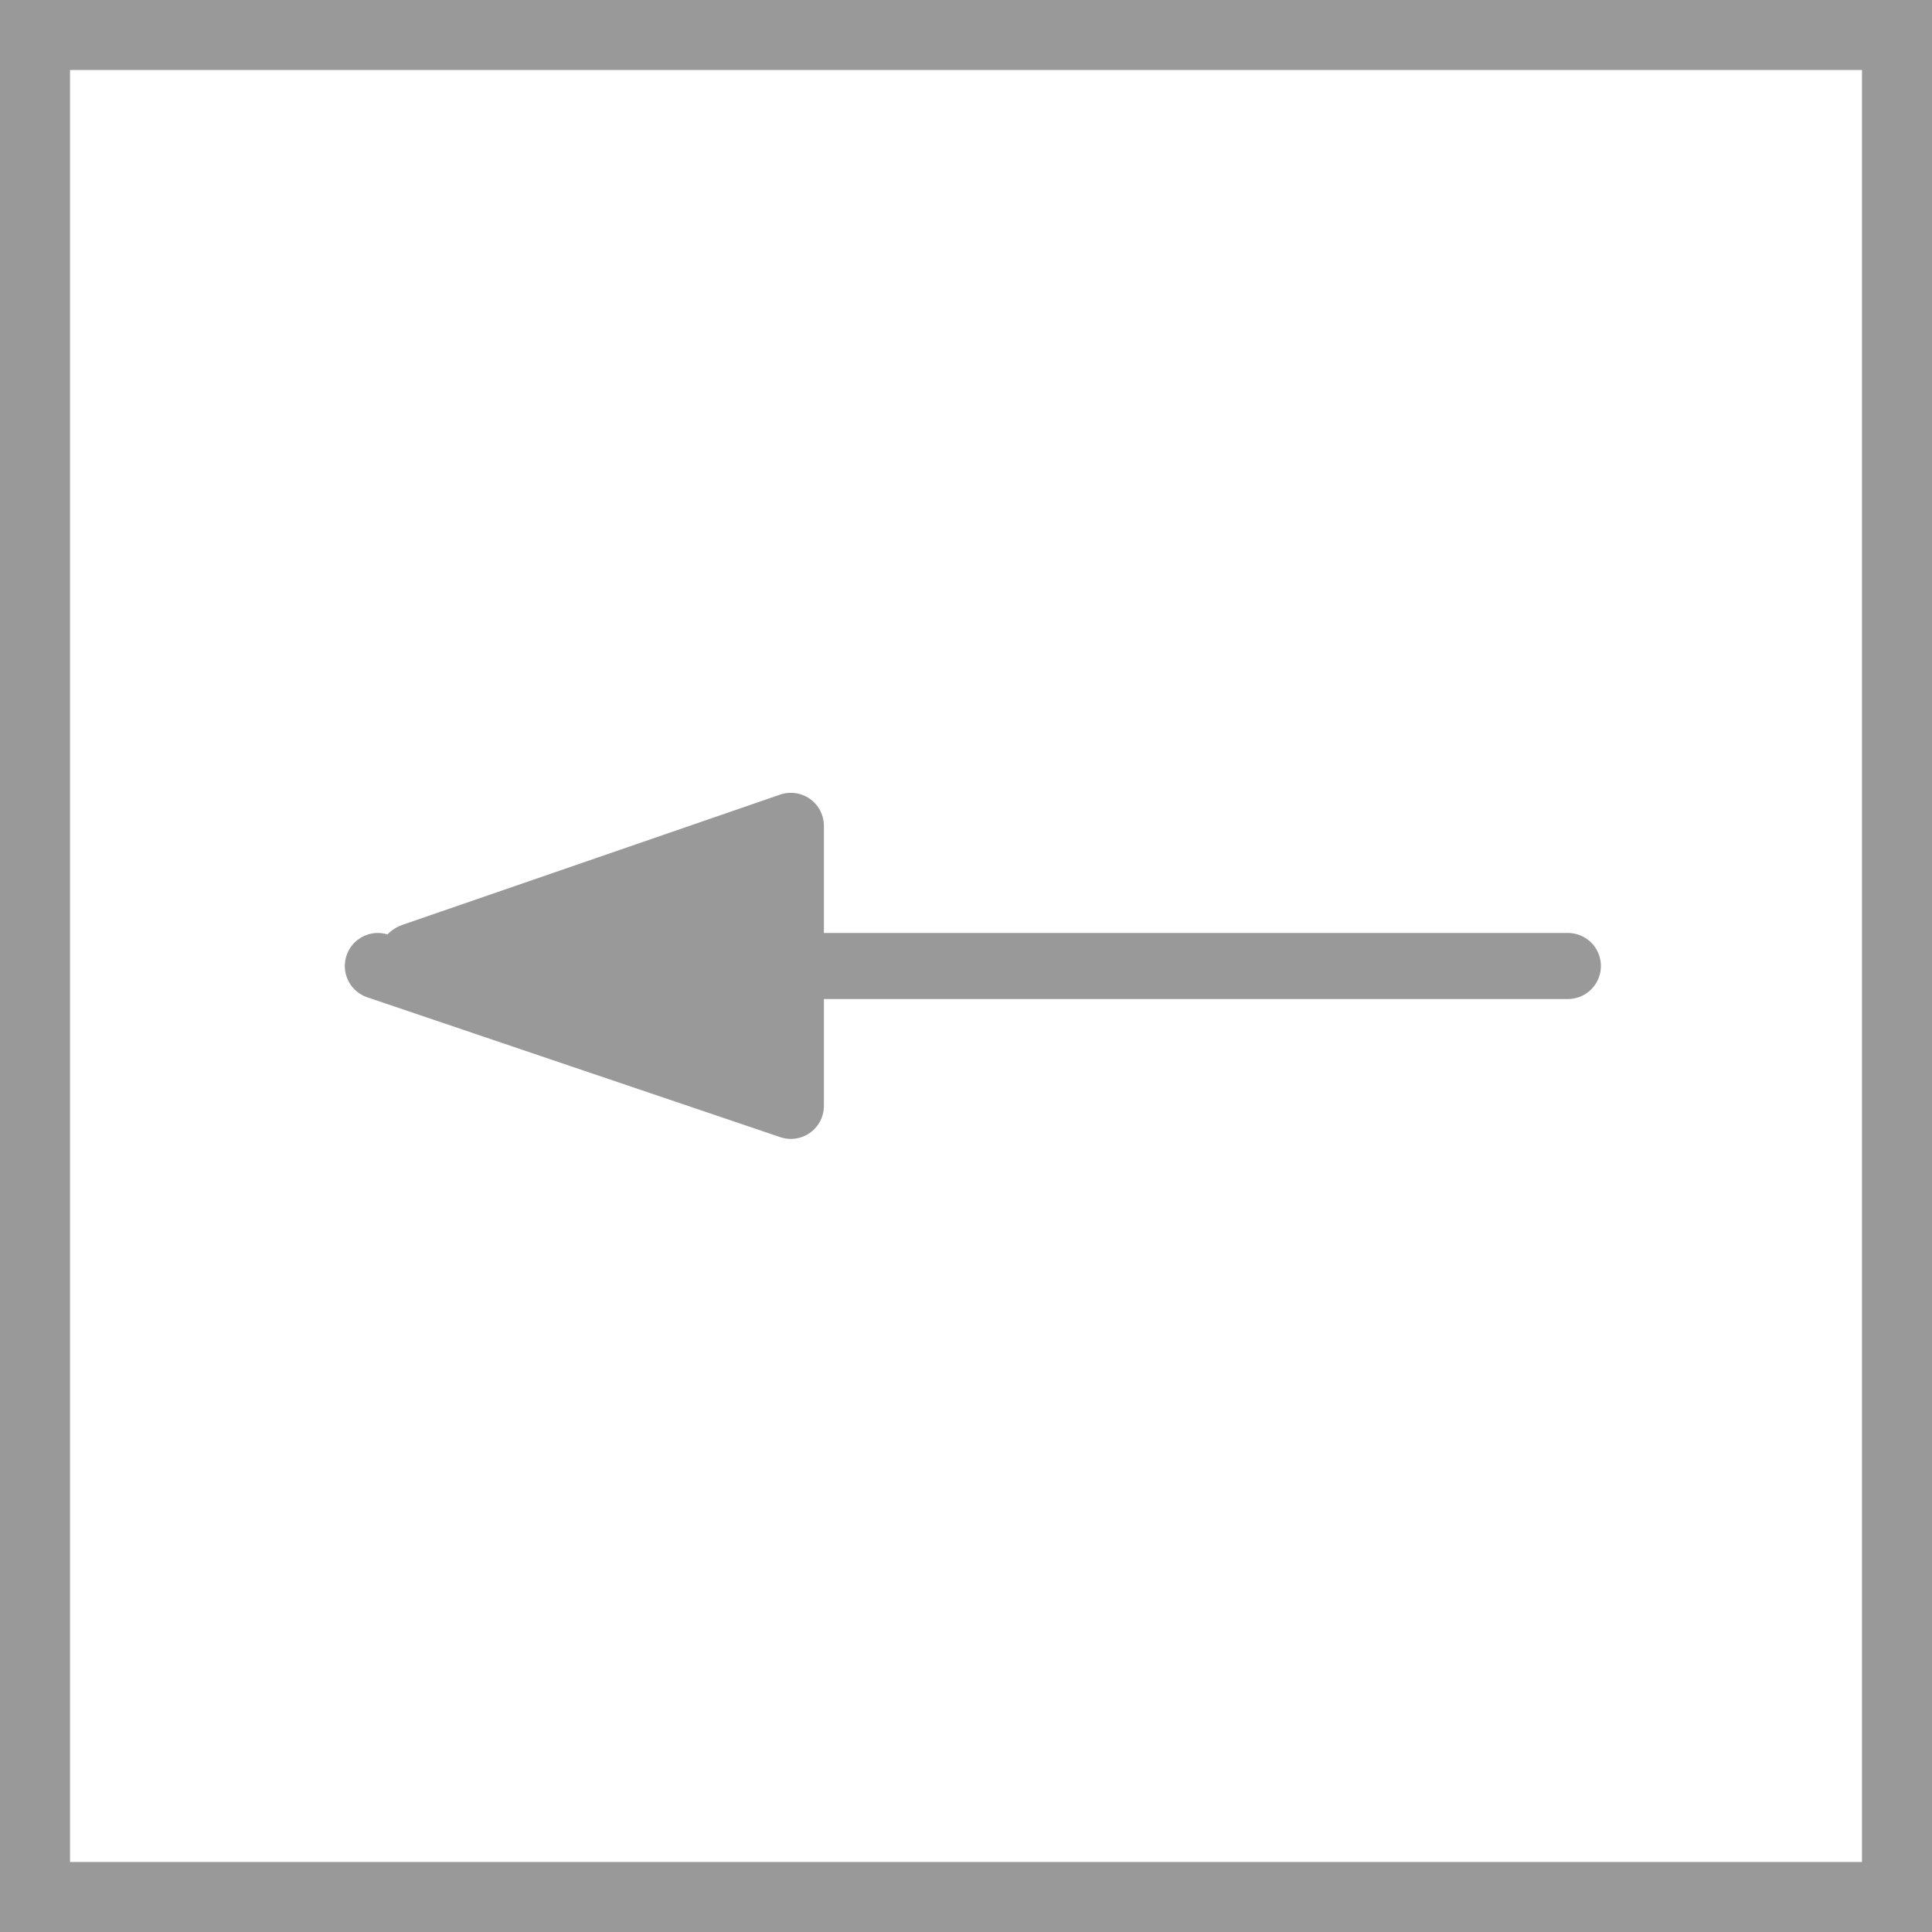
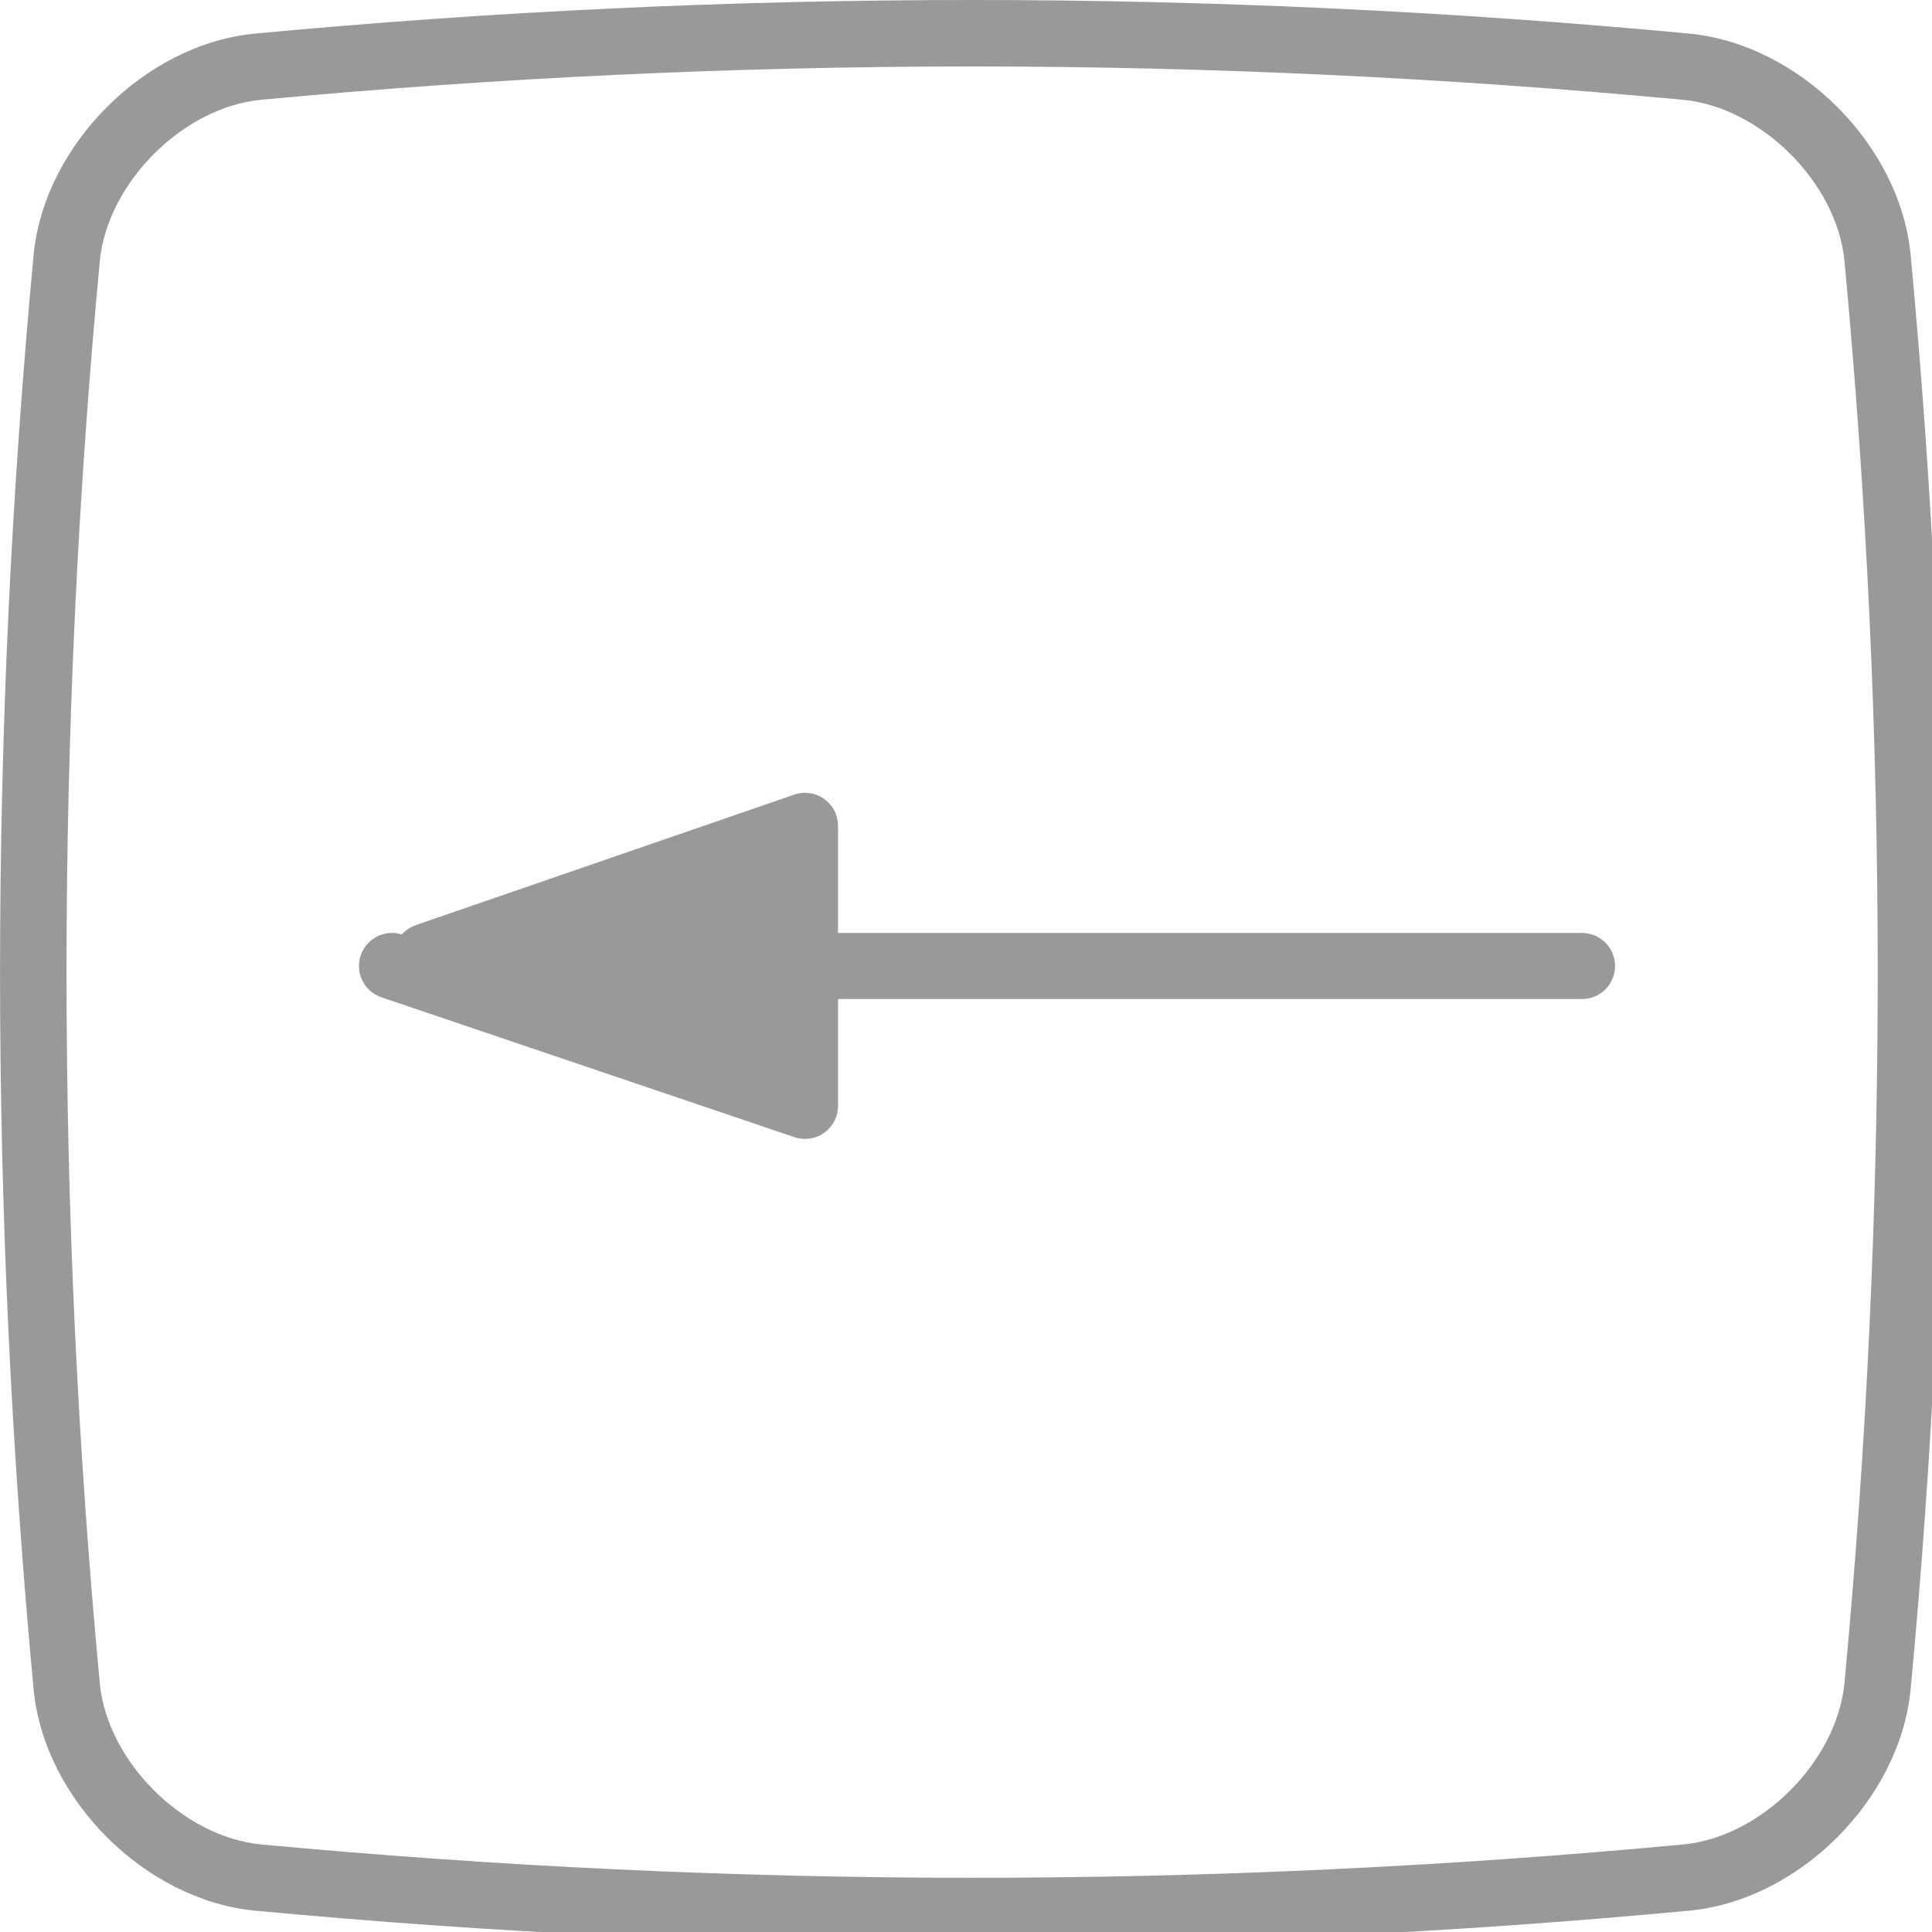
- <svg xmlns="http://www.w3.org/2000/svg" id="track8-keys" width="138" height="138" viewBox="0 0 138 138">
-   <g id="jump-left-grey">
-     <g id="rect24234">
-       <path d="M133,5v128H5V5h128M138,0H0v138h138V0h0Z" fill="#999" />
+ <svg xmlns="http://www.w3.org/2000/svg" xmlns:xlink="http://www.w3.org/1999/xlink" id="track8-keys" width="138" height="138" viewBox="0 0 138 138">
+   <defs>
+     <symbol id="cushion-grey" viewBox="0 0 137.5 137.5">
+       <g id="cushion-grey-2" data-name="cushion-grey">
+         <path d="M68.75,4.7c16.69,0,33.62.8,50.3,2.36,5.52.54,10.85,5.87,11.39,11.37,3.14,33.39,3.14,67.25,0,100.62-.54,5.52-5.87,10.85-11.37,11.39-16.7,1.57-33.63,2.36-50.32,2.36s-33.62-.8-50.3-2.36c-5.52-.54-10.85-5.87-11.39-11.37-3.14-33.39-3.14-67.25,0-100.62.54-5.52,5.87-10.85,11.37-11.39,16.7-1.57,33.63-2.36,50.32-2.36M68.75,0c-16.92,0-33.84.79-50.76,2.38-7.75.76-14.84,7.86-15.61,15.61C-.79,51.83-.79,85.67,2.38,119.51c.76,7.75,7.86,14.84,15.61,15.61,16.92,1.59,33.84,2.38,50.76,2.38s33.84-.79,50.76-2.38c7.75-.76,14.84-7.86,15.61-15.61,3.18-33.84,3.18-67.68,0-101.52-.76-7.75-7.86-14.84-15.61-15.61C102.59.79,85.67,0,68.75,0h0Z" fill="#999" />
+       </g>
+     </symbol>
+   </defs>
+   <g id="keypad-grey">
+     <g id="jump-left-grey">
+       <path id="arrow-left" d="M113,69H30.65c-.41,0-.5-.58-.12-.71l26.97-9.3v20l-29.5-9.99" fill="#999" stroke="#999" stroke-linecap="round" stroke-linejoin="round" stroke-width="4.72" />
+       <use width="137.5" height="137.5" transform="translate(0 0) scale(1.01)" xlink:href="#cushion-grey" />
    </g>
-     <path id="arrow-left" d="M111.99,69H29.64c-.41,0-.5-.58-.12-.71l26.97-9.3v20l-29.5-9.99" fill="#999" stroke="#999" stroke-linecap="round" stroke-linejoin="round" stroke-width="4.72" />
  </g>
</svg>
